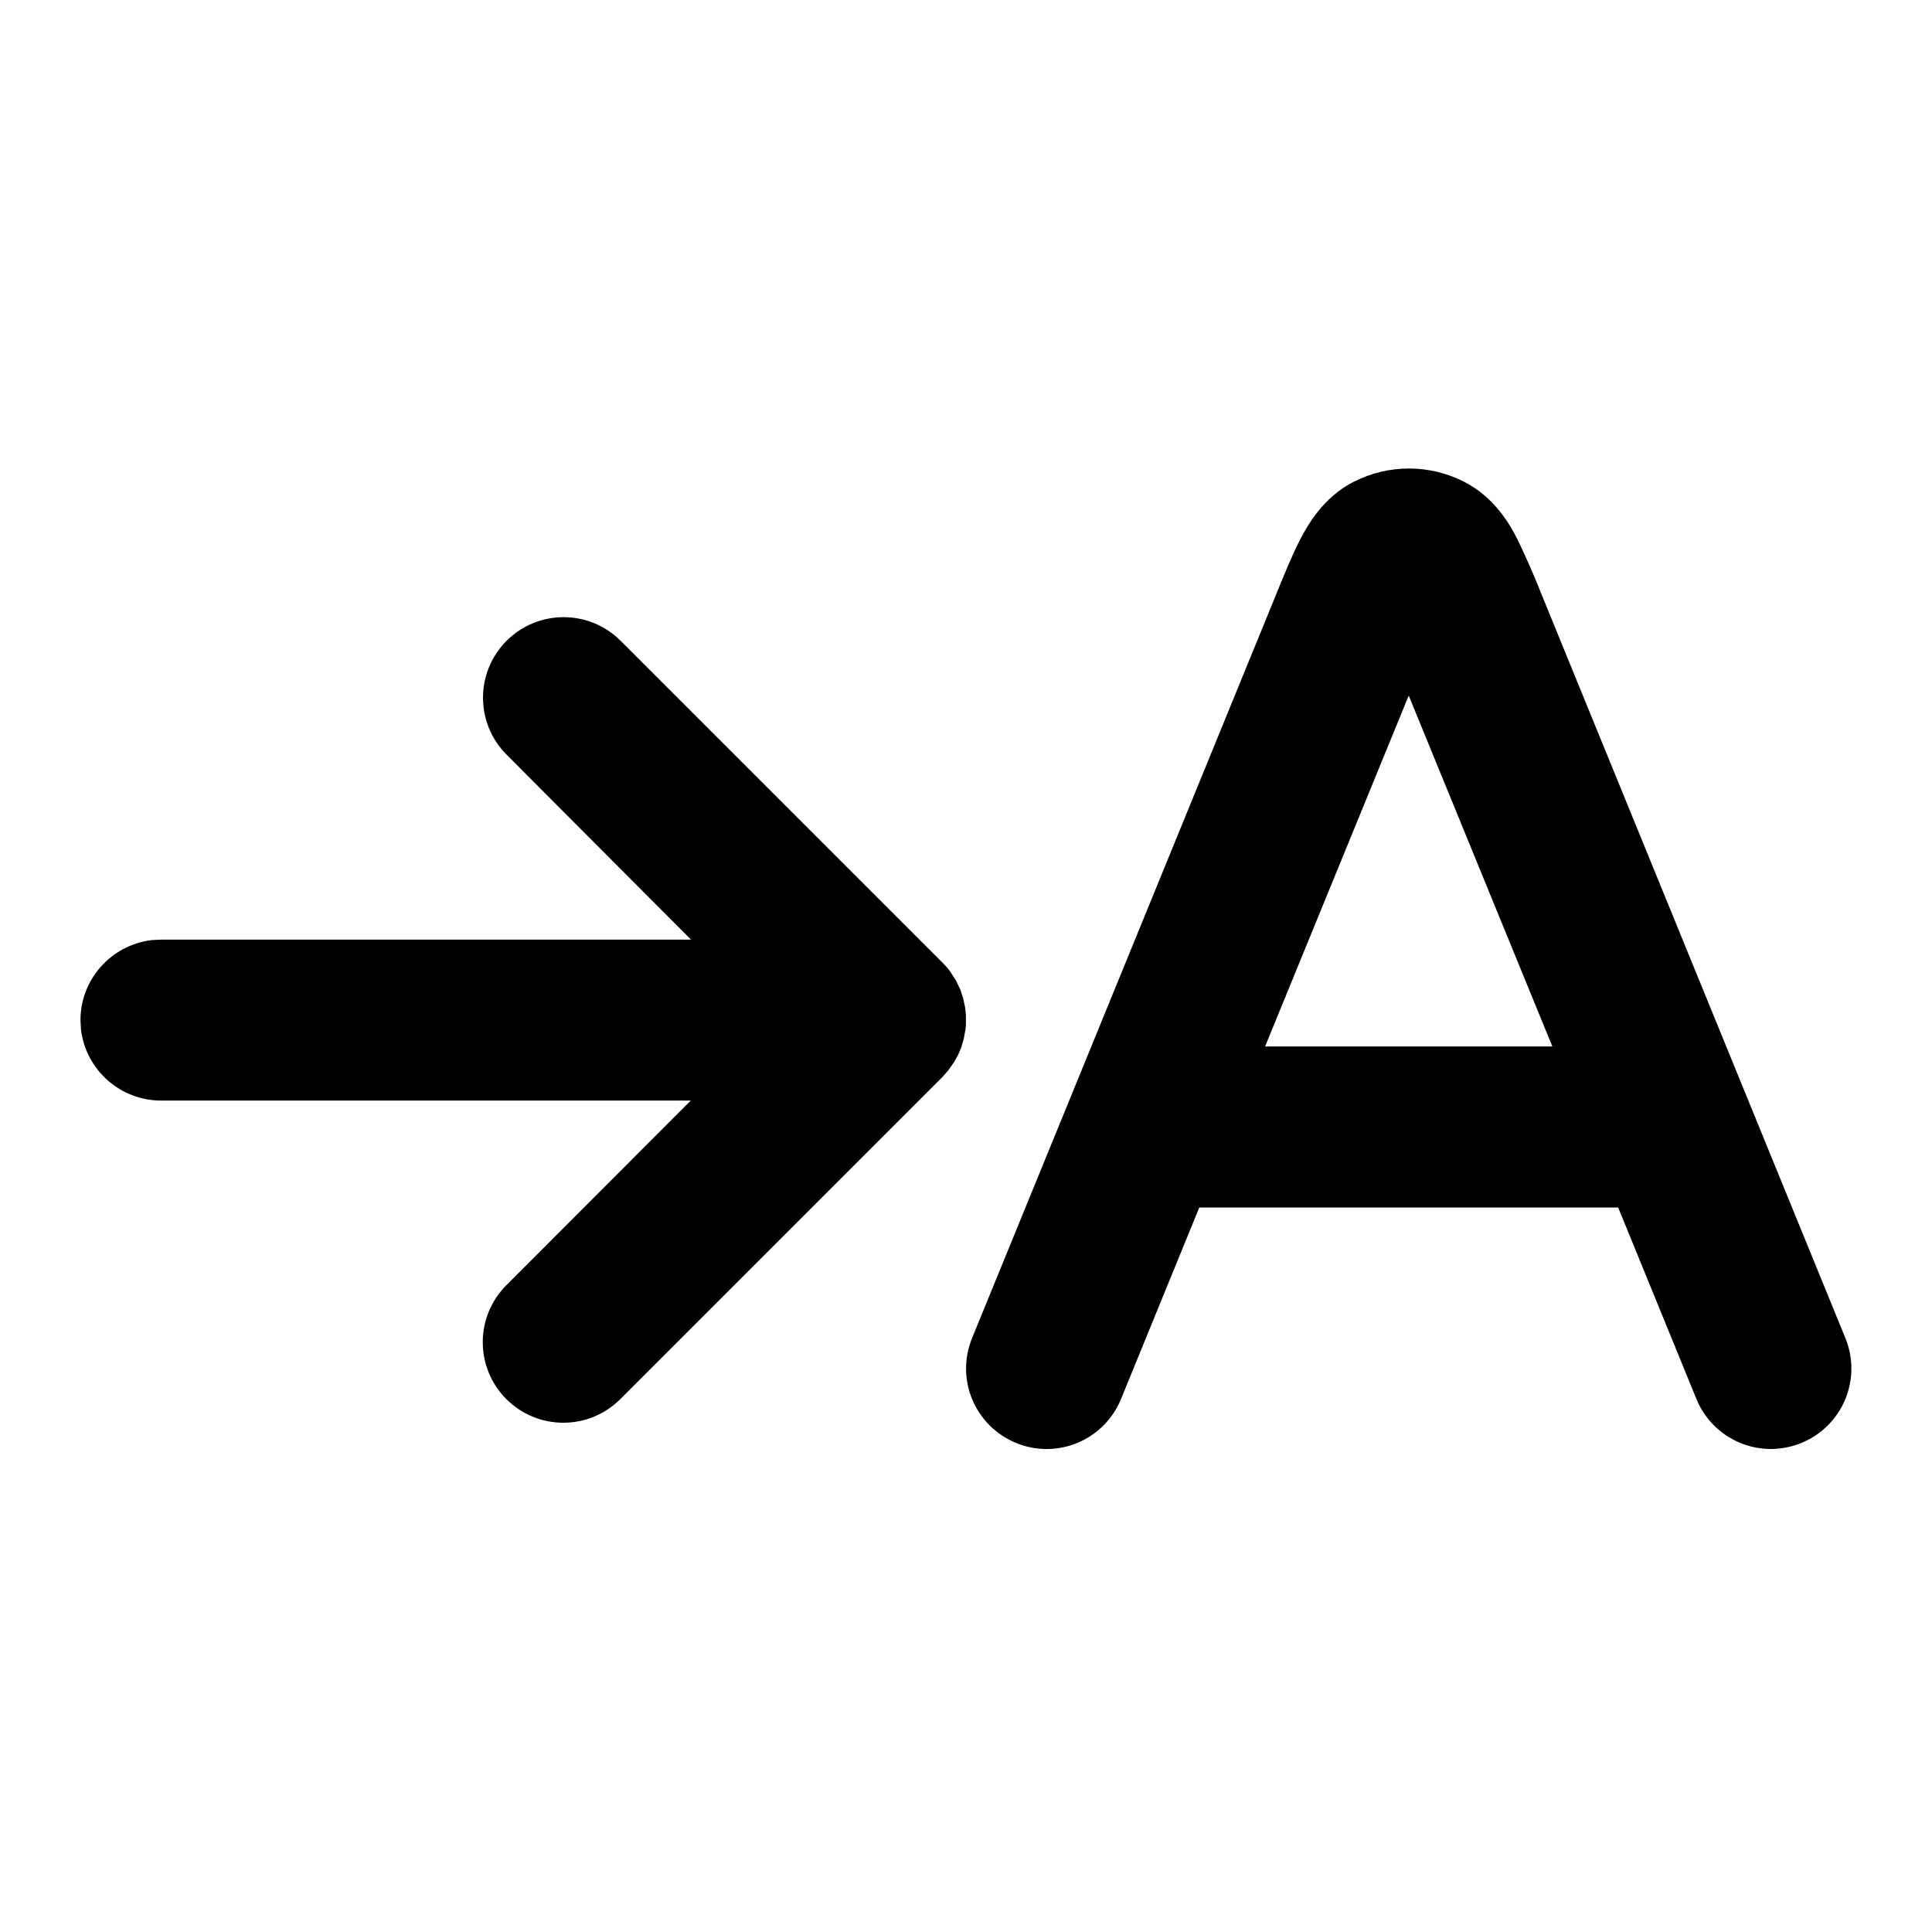
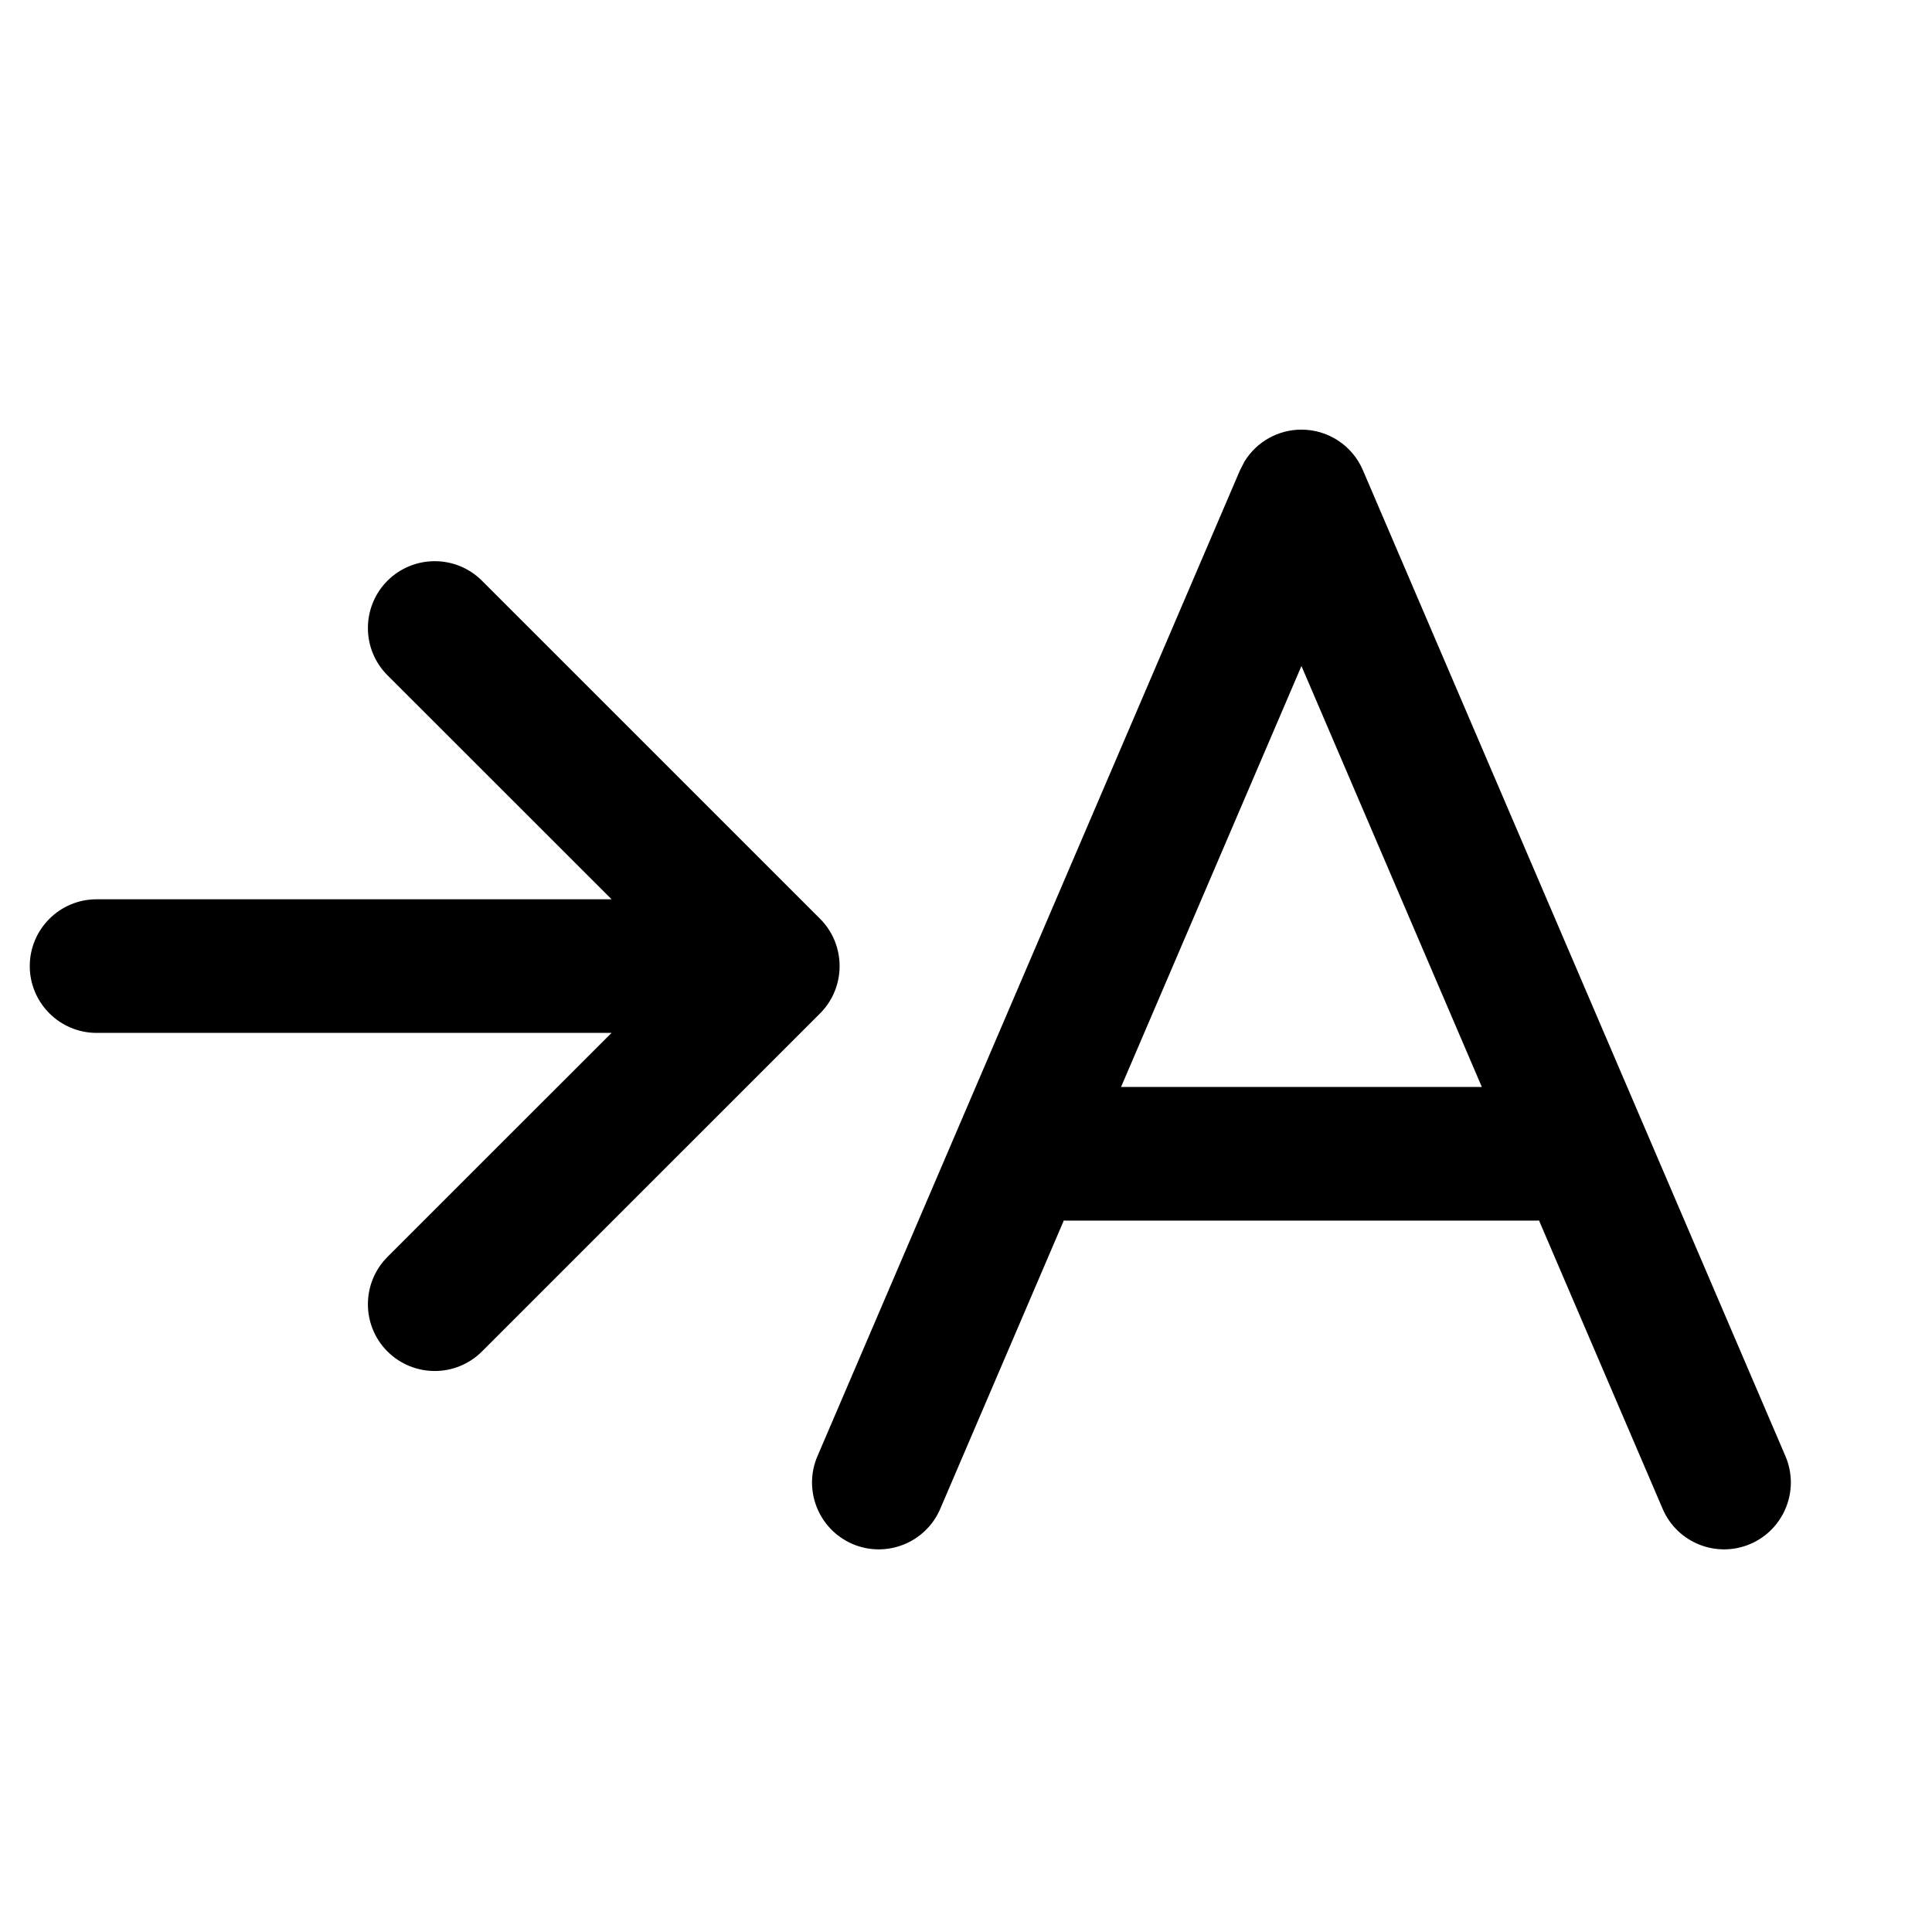
<svg xmlns="http://www.w3.org/2000/svg" width="32" height="32">
-   <path d="M22.421 7.979c-.512.263-.767.729-.887.958-.133.258-.267.588-.404.925l-5.029 12.3c-.279.683.046 1.458.729 1.738s1.458-.046 1.738-.729L19.864 20h6.938l1.296 3.171a1.331 1.331 0 0 0 1.738.729 1.331 1.331 0 0 0 .729-1.738l-5.025-12.3a13.716 13.716 0 0 0-.404-.925c-.117-.229-.371-.696-.887-.958a2.01 2.01 0 0 0-1.825 0zm.912 3.542 2.379 5.812h-4.758l2.379-5.813zm-13.054-.908 5.333 5.333c.046.046.092.096.129.15l.096.15.071.15.046.142.033.158.012.121v.158l-.008.079-.029.154-.042.146-.046.108-.071.129-.1.142-.096.108-5.333 5.333a1.334 1.334 0 0 1-1.887-1.887l3.054-3.058H2.666a1.338 1.338 0 0 1-1.325-1.179l-.008-.154c0-.683.517-1.246 1.179-1.325l.154-.008h8.779L8.391 12.5a1.334 1.334 0 0 1 1.887-1.887z" />
+   <path d="M21.556 7.116c.443 0 .843.264 1.017.67l7 16.334c.24.561-.021 1.212-.582 1.453-.562.24-1.211-.02-1.452-.581l-2.048-4.777-.047.002h-7.777l-.047-.002-2.047 4.777c-.241.561-.892.821-1.453.581-.561-.241-.821-.892-.581-1.453l7-16.333.076-.147c.2-.323.554-.524.941-.524M6.417 9.619c.434-.432 1.134-.432 1.566 0l5.601 5.6c.43.432.43 1.133 0 1.565l-5.601 5.6c-.432.432-1.132.432-1.566 0-.432-.432-.43-1.133 0-1.565l3.712-3.711H1.6c-.61 0-1.107-.496-1.107-1.107 0-.61.496-1.106 1.107-1.106h8.53l-3.713-3.711c-.432-.432-.43-1.133 0-1.565m12.151 8.385h5.976l-2.988-6.973z" />
</svg>
